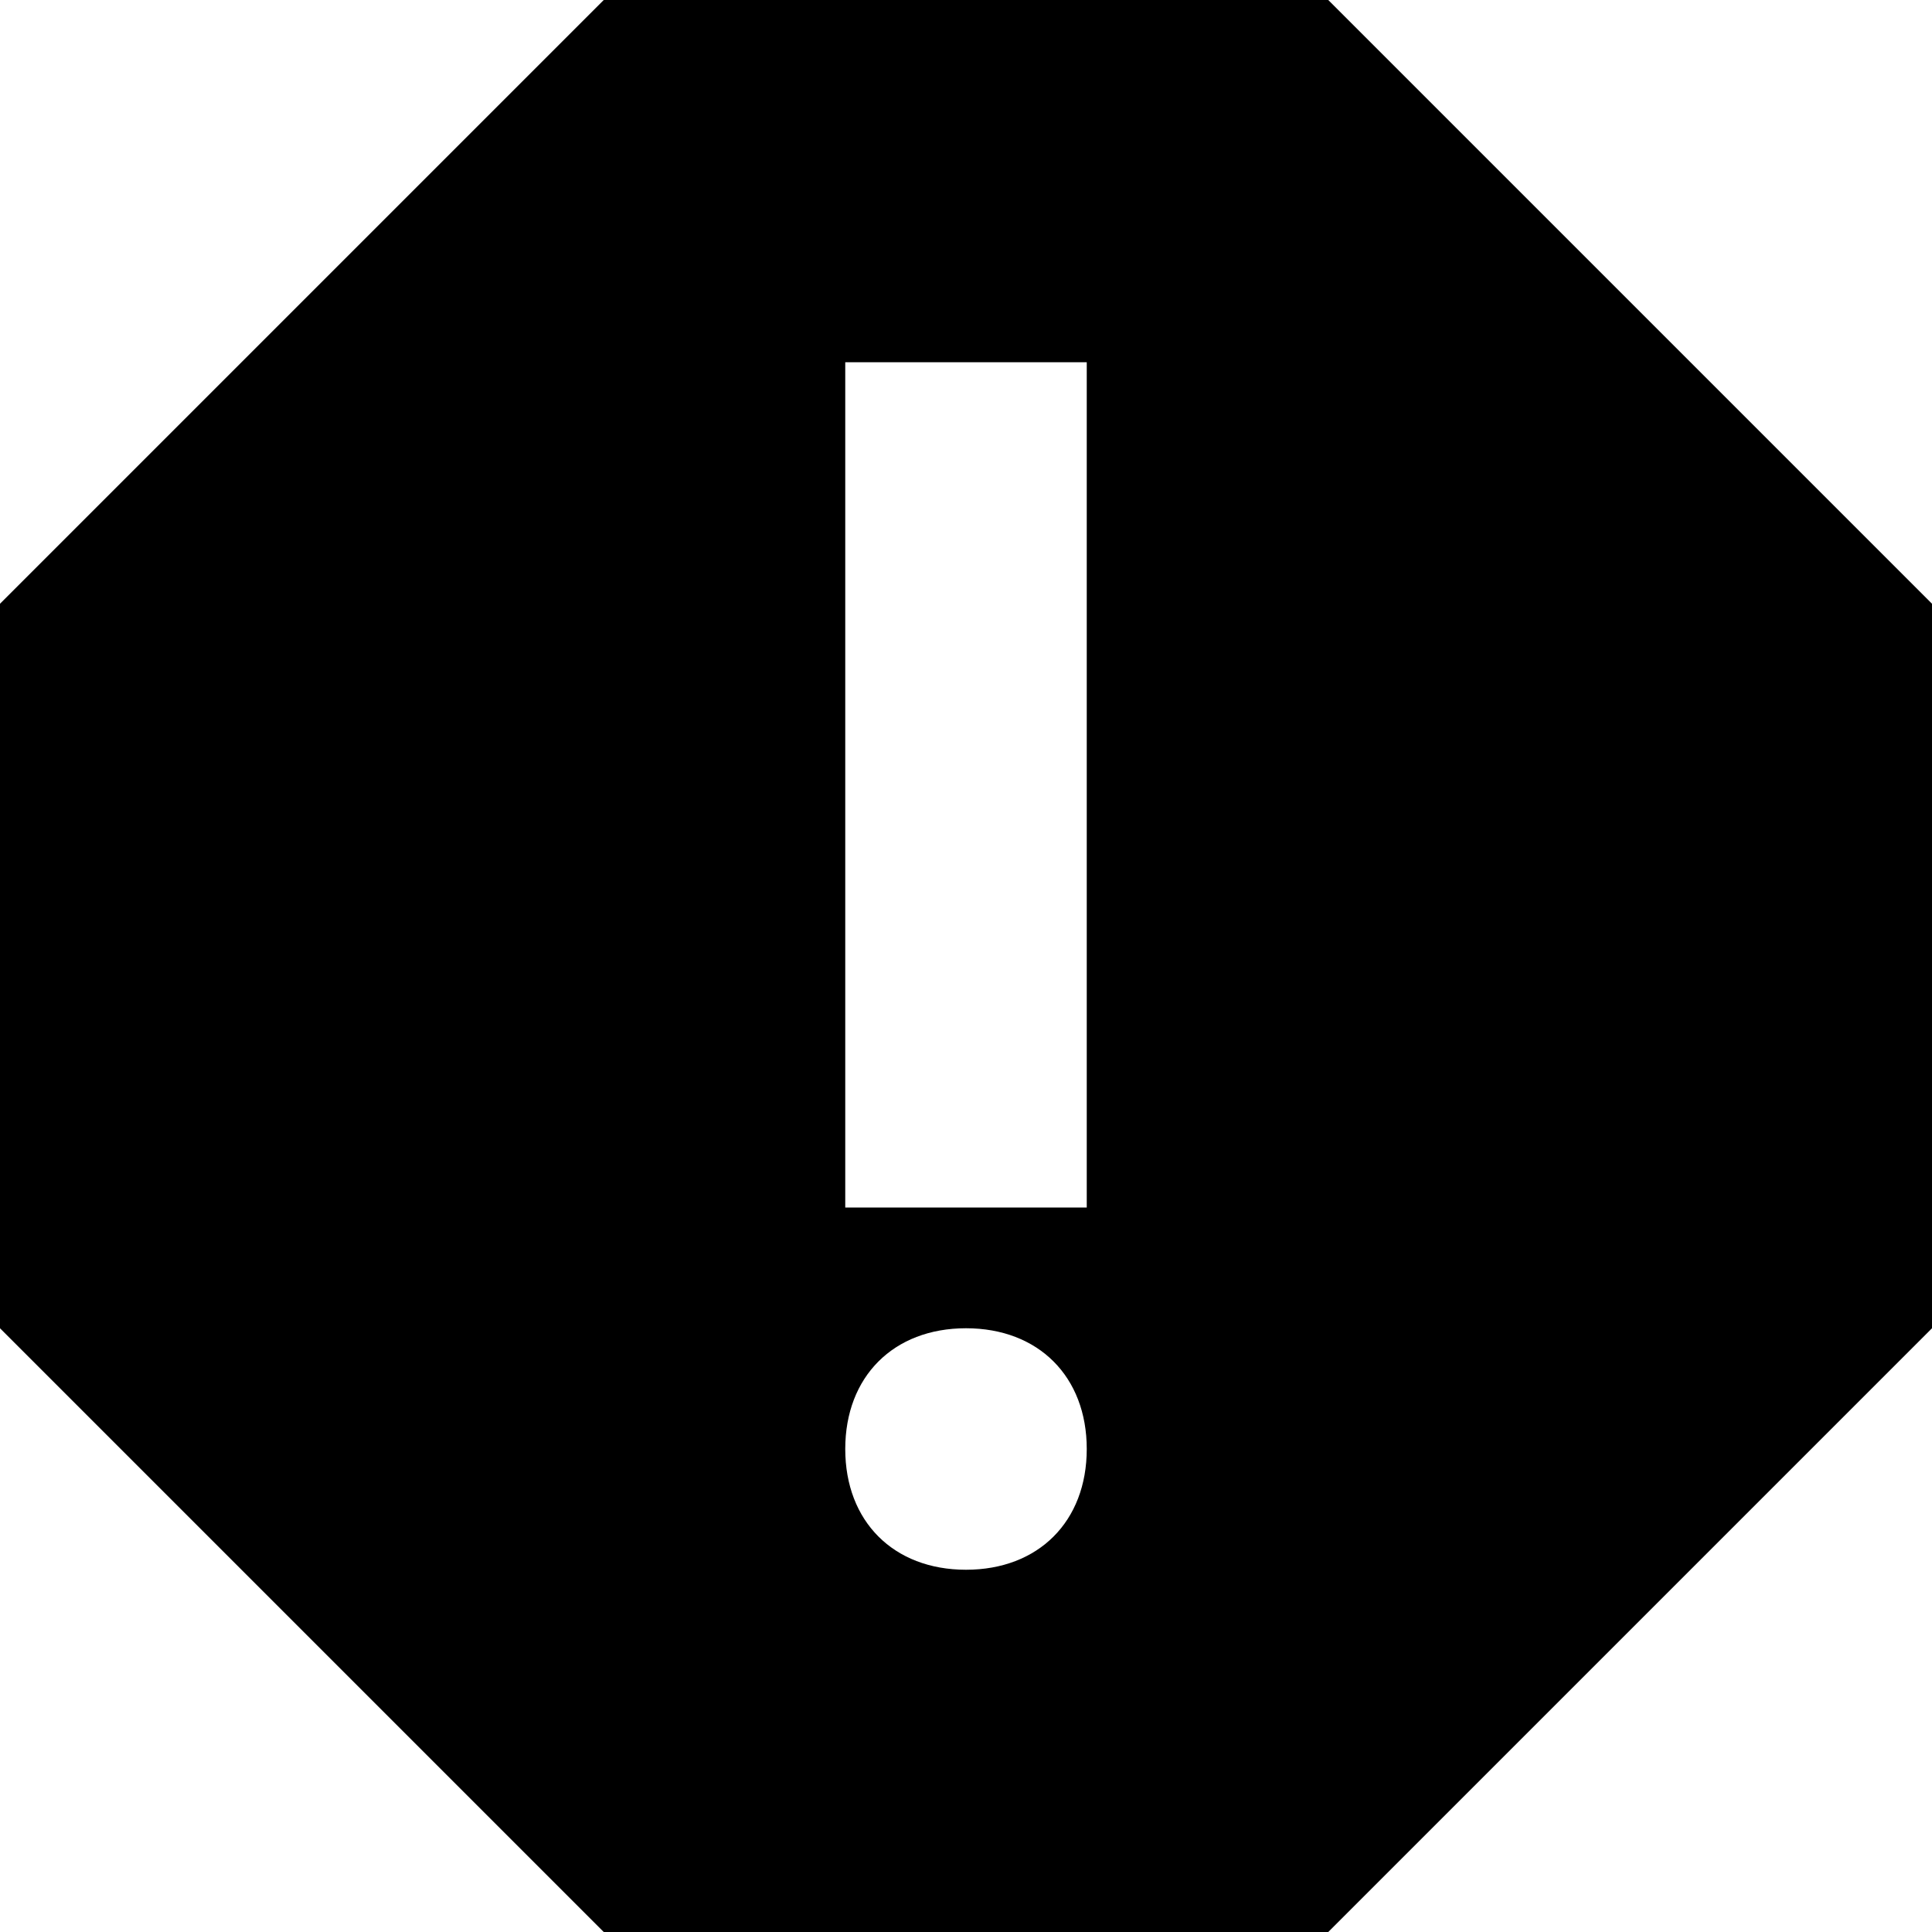
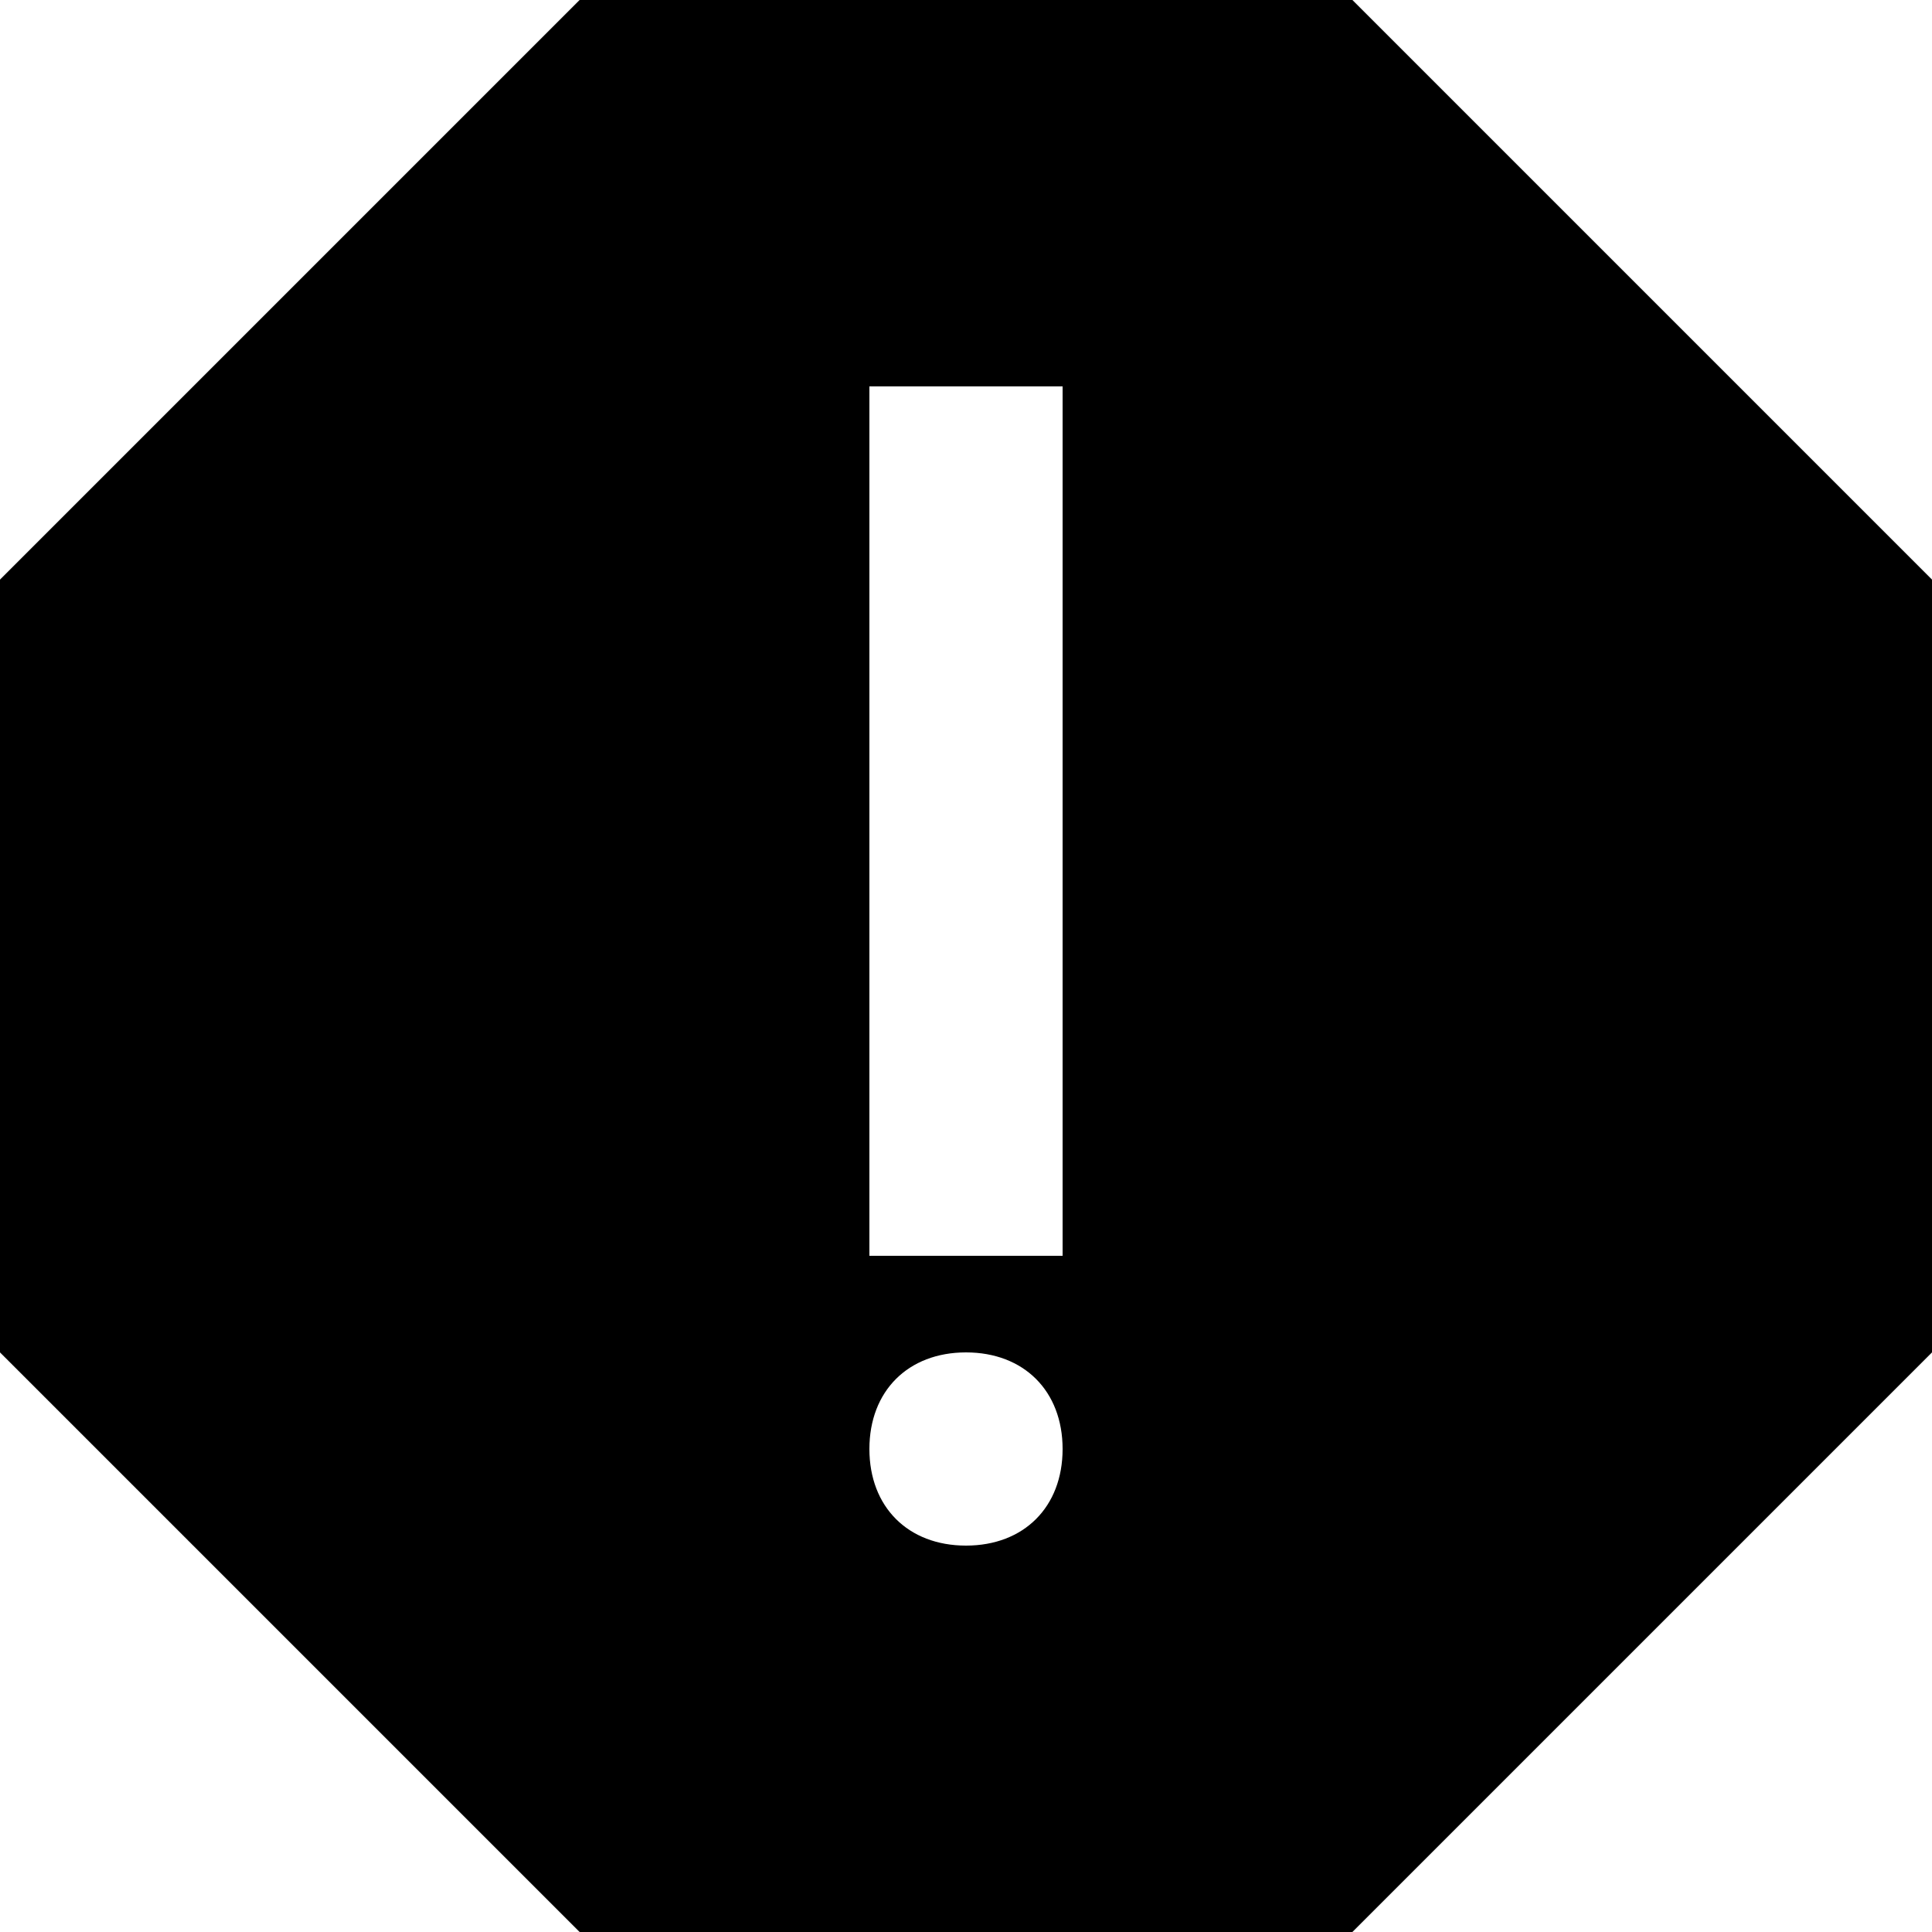
- <svg xmlns="http://www.w3.org/2000/svg" version="1.1" id="Layer_1" x="0px" y="0px" width="16px" height="16px" viewBox="0 0 16 16" style="enable-background:new 0 0 16 16;" xml:space="preserve">
-   <path d="M11,0H5L0,5v6l5,5h6l5-5V5L11,0z M8,13c-0.6,0-1-0.4-1-1s0.4-1,1-1s1,0.4,1,1S8.6,13,8,13z M9,10H7V3h2V10z" />
+ <svg xmlns="http://www.w3.org/2000/svg" version="1.1" id="Layer_1" x="0px" y="0px" width="20px" height="20px" viewBox="0 0 20 20" style="enable-background:new 0 0 20 20;" xml:space="preserve">
+   <path d="M14,0H6L0,6v8l6,6h8l6-6V6L14,0z M10,16c-0.6,0-1-0.4-1-1s0.4-1,1-1s1,0.4,1,1S10.6,16,10,16z M11,13H9V4h2V13z" />
</svg>
